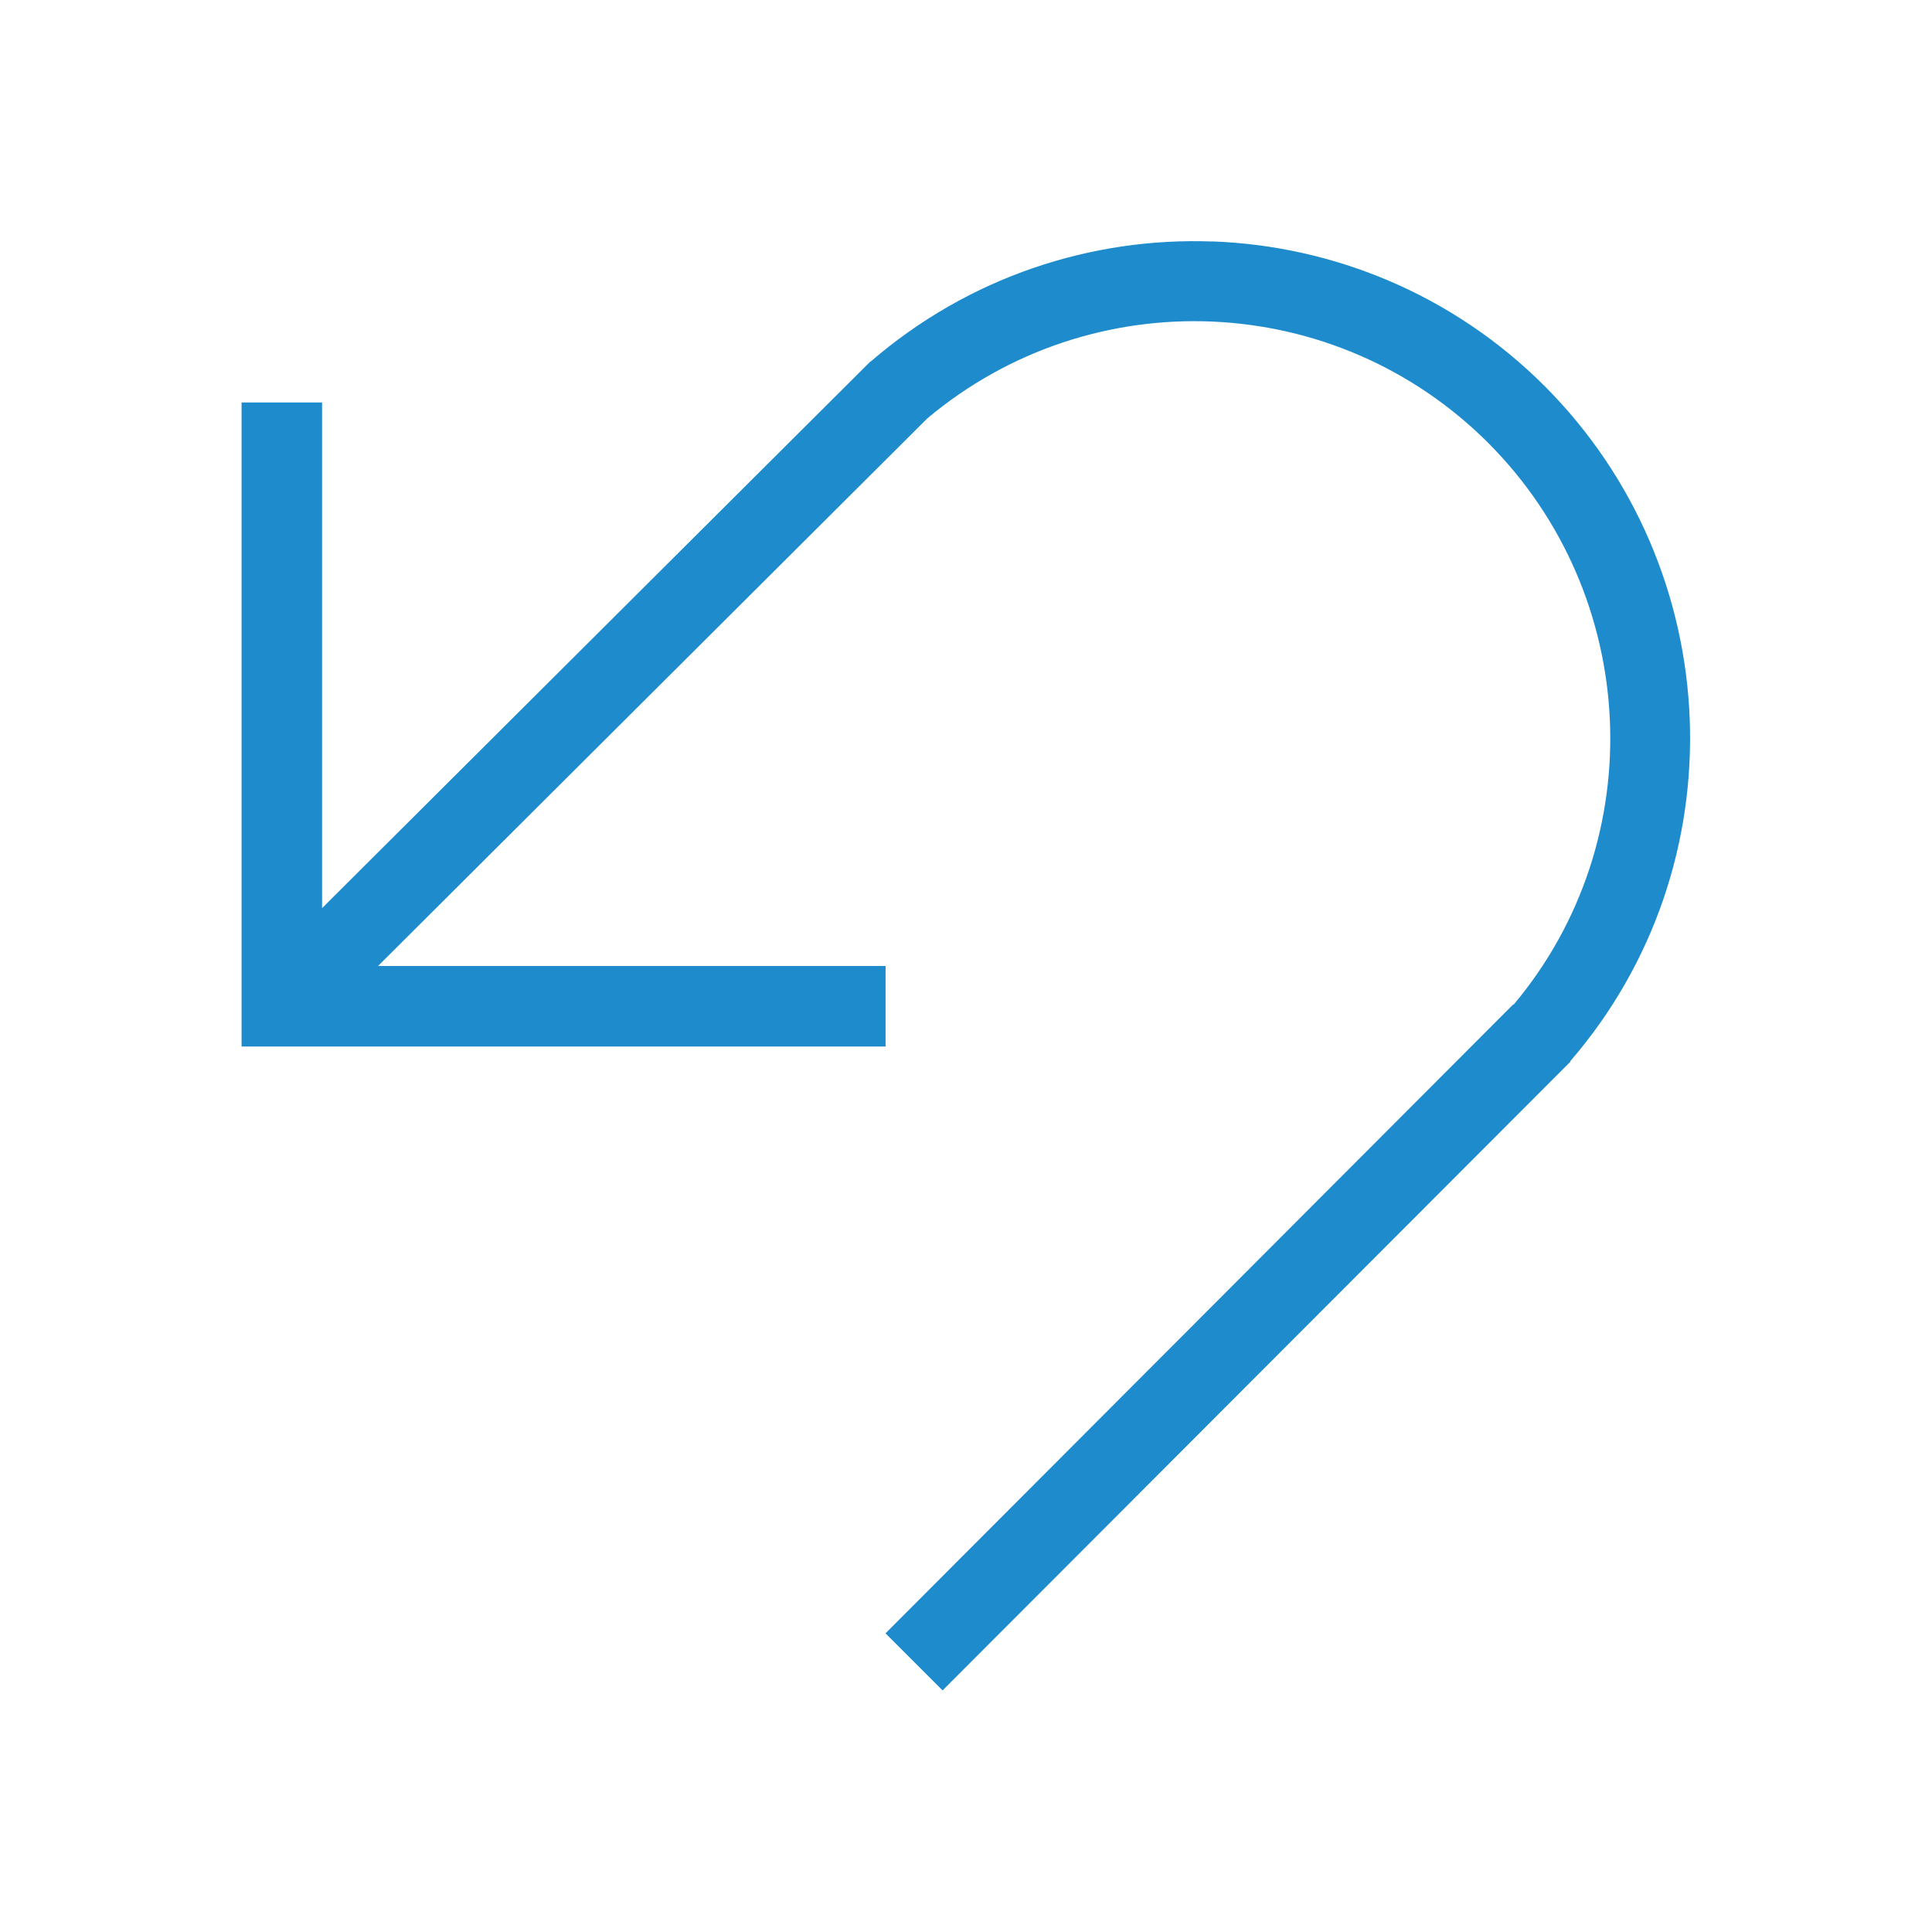
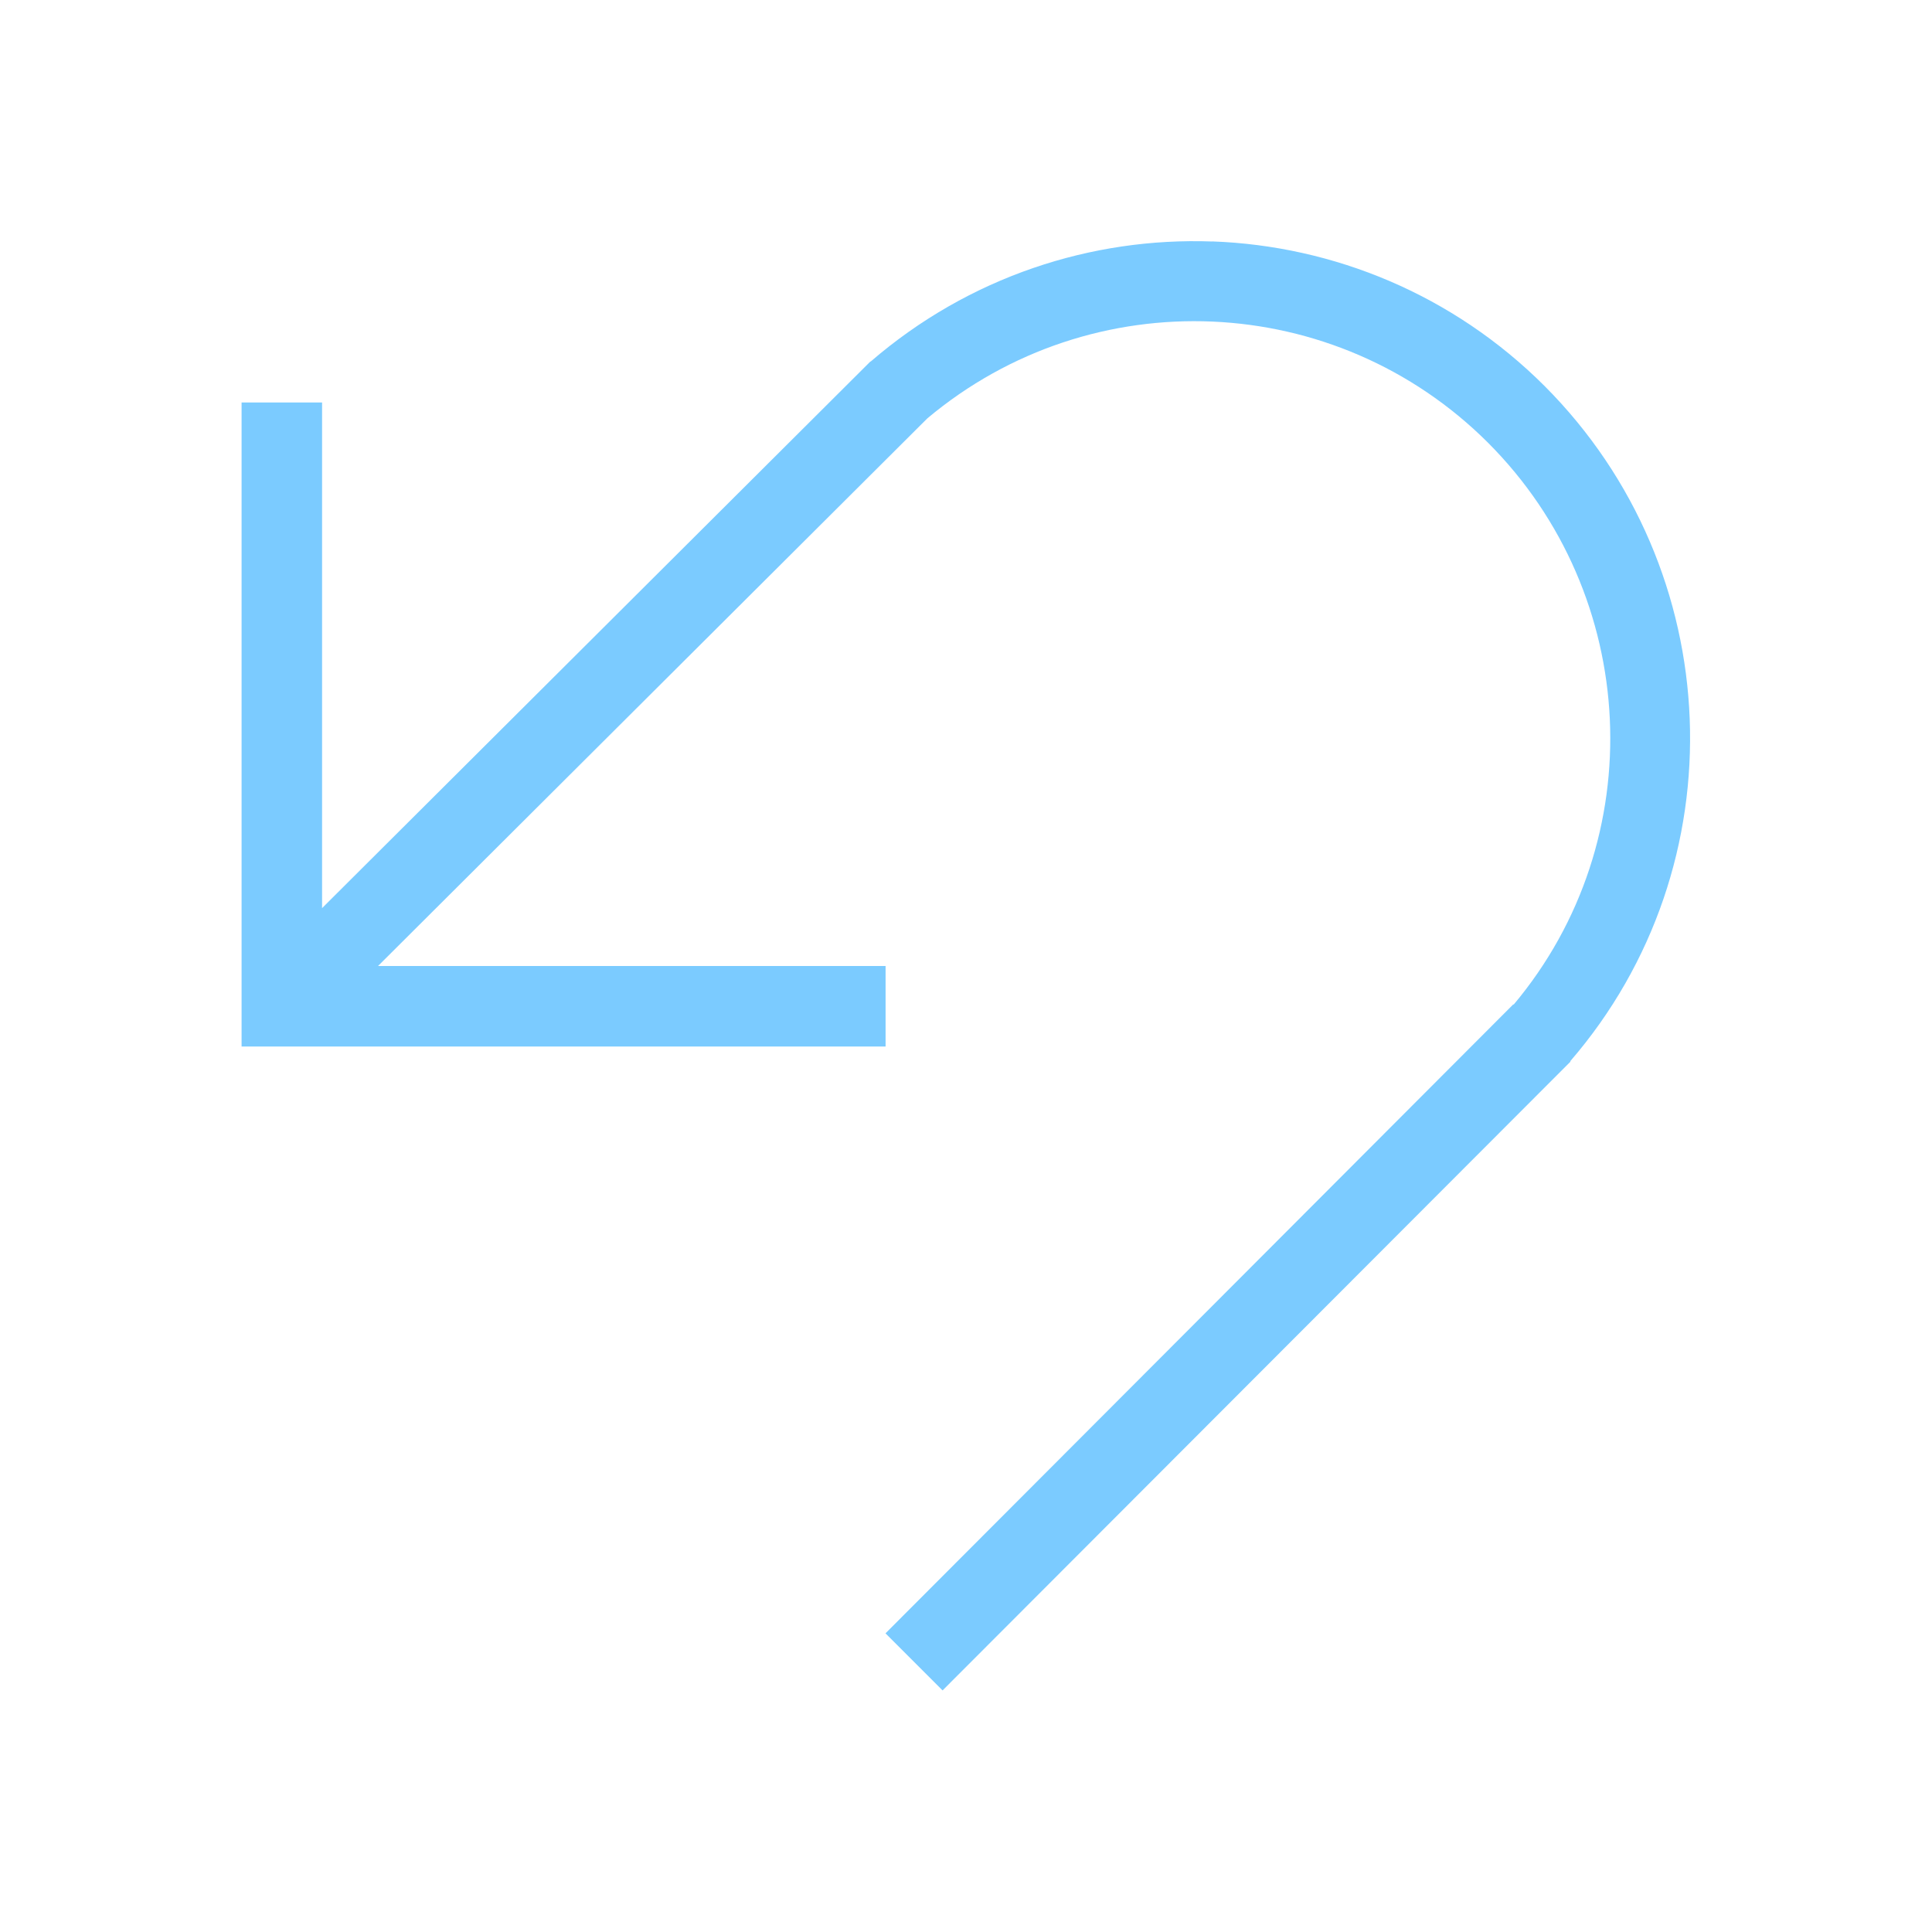
<svg xmlns="http://www.w3.org/2000/svg" viewBox="0 0 24 24">
-   <path d="m15.061 3c-1.503-.055-3.026.439-4.246 1.492l-.002-.002-6.812 6.791v-6.281h-1v7 1h8v-1h-6.305l6.824-6.803c2.049-1.719 5.072-1.588 6.965.303 1.89 1.892 2.038 4.931.318 6.98l-.004-.004-7.799 7.814.709.709 7.801-7.812-.004-.004c2.106-2.439 1.958-6.106-.318-8.387-1.14-1.139-2.624-1.742-4.127-1.797z" fill="#1e8bcd" />
+   <path d="m15.061 3c-1.503-.055-3.026.439-4.246 1.492l-.002-.002-6.812 6.791v-6.281h-1v7 1h8v-1h-6.305l6.824-6.803c2.049-1.719 5.072-1.588 6.965.303 1.89 1.892 2.038 4.931.318 6.98l-.004-.004-7.799 7.814.709.709 7.801-7.812-.004-.004c2.106-2.439 1.958-6.106-.318-8.387-1.14-1.139-2.624-1.742-4.127-1.797z" fill="#7bcbff" />
</svg>
